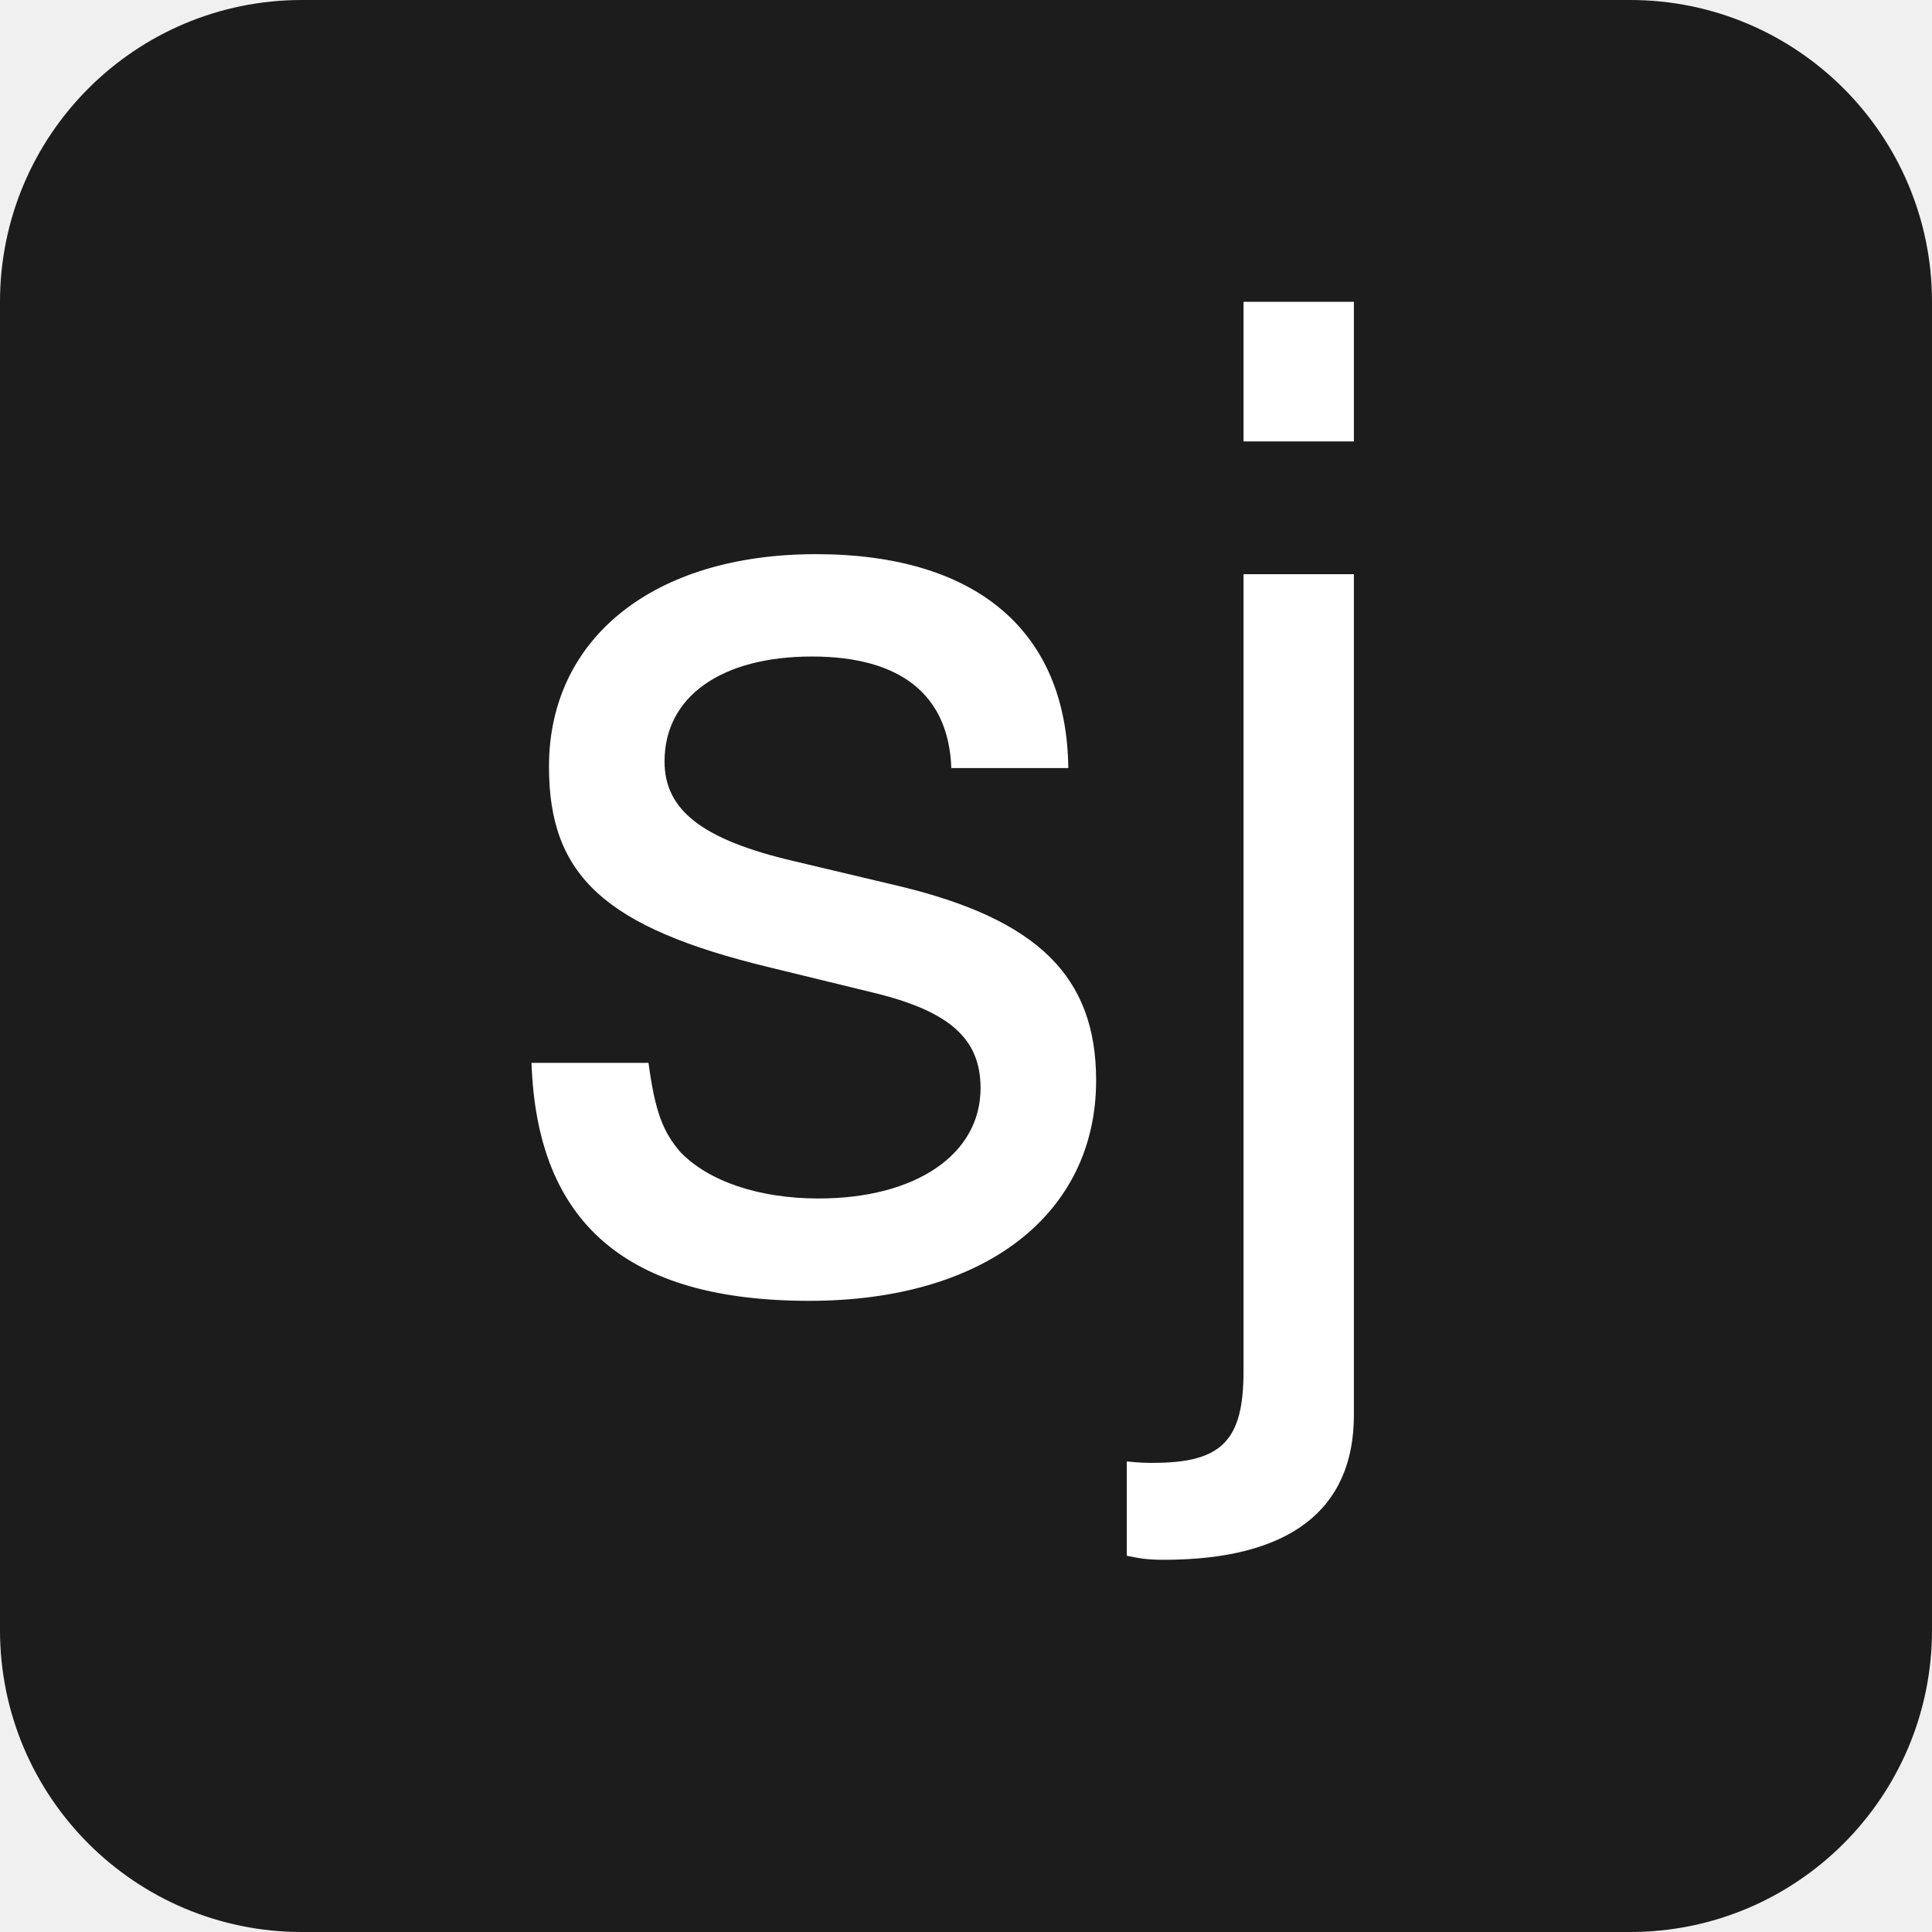
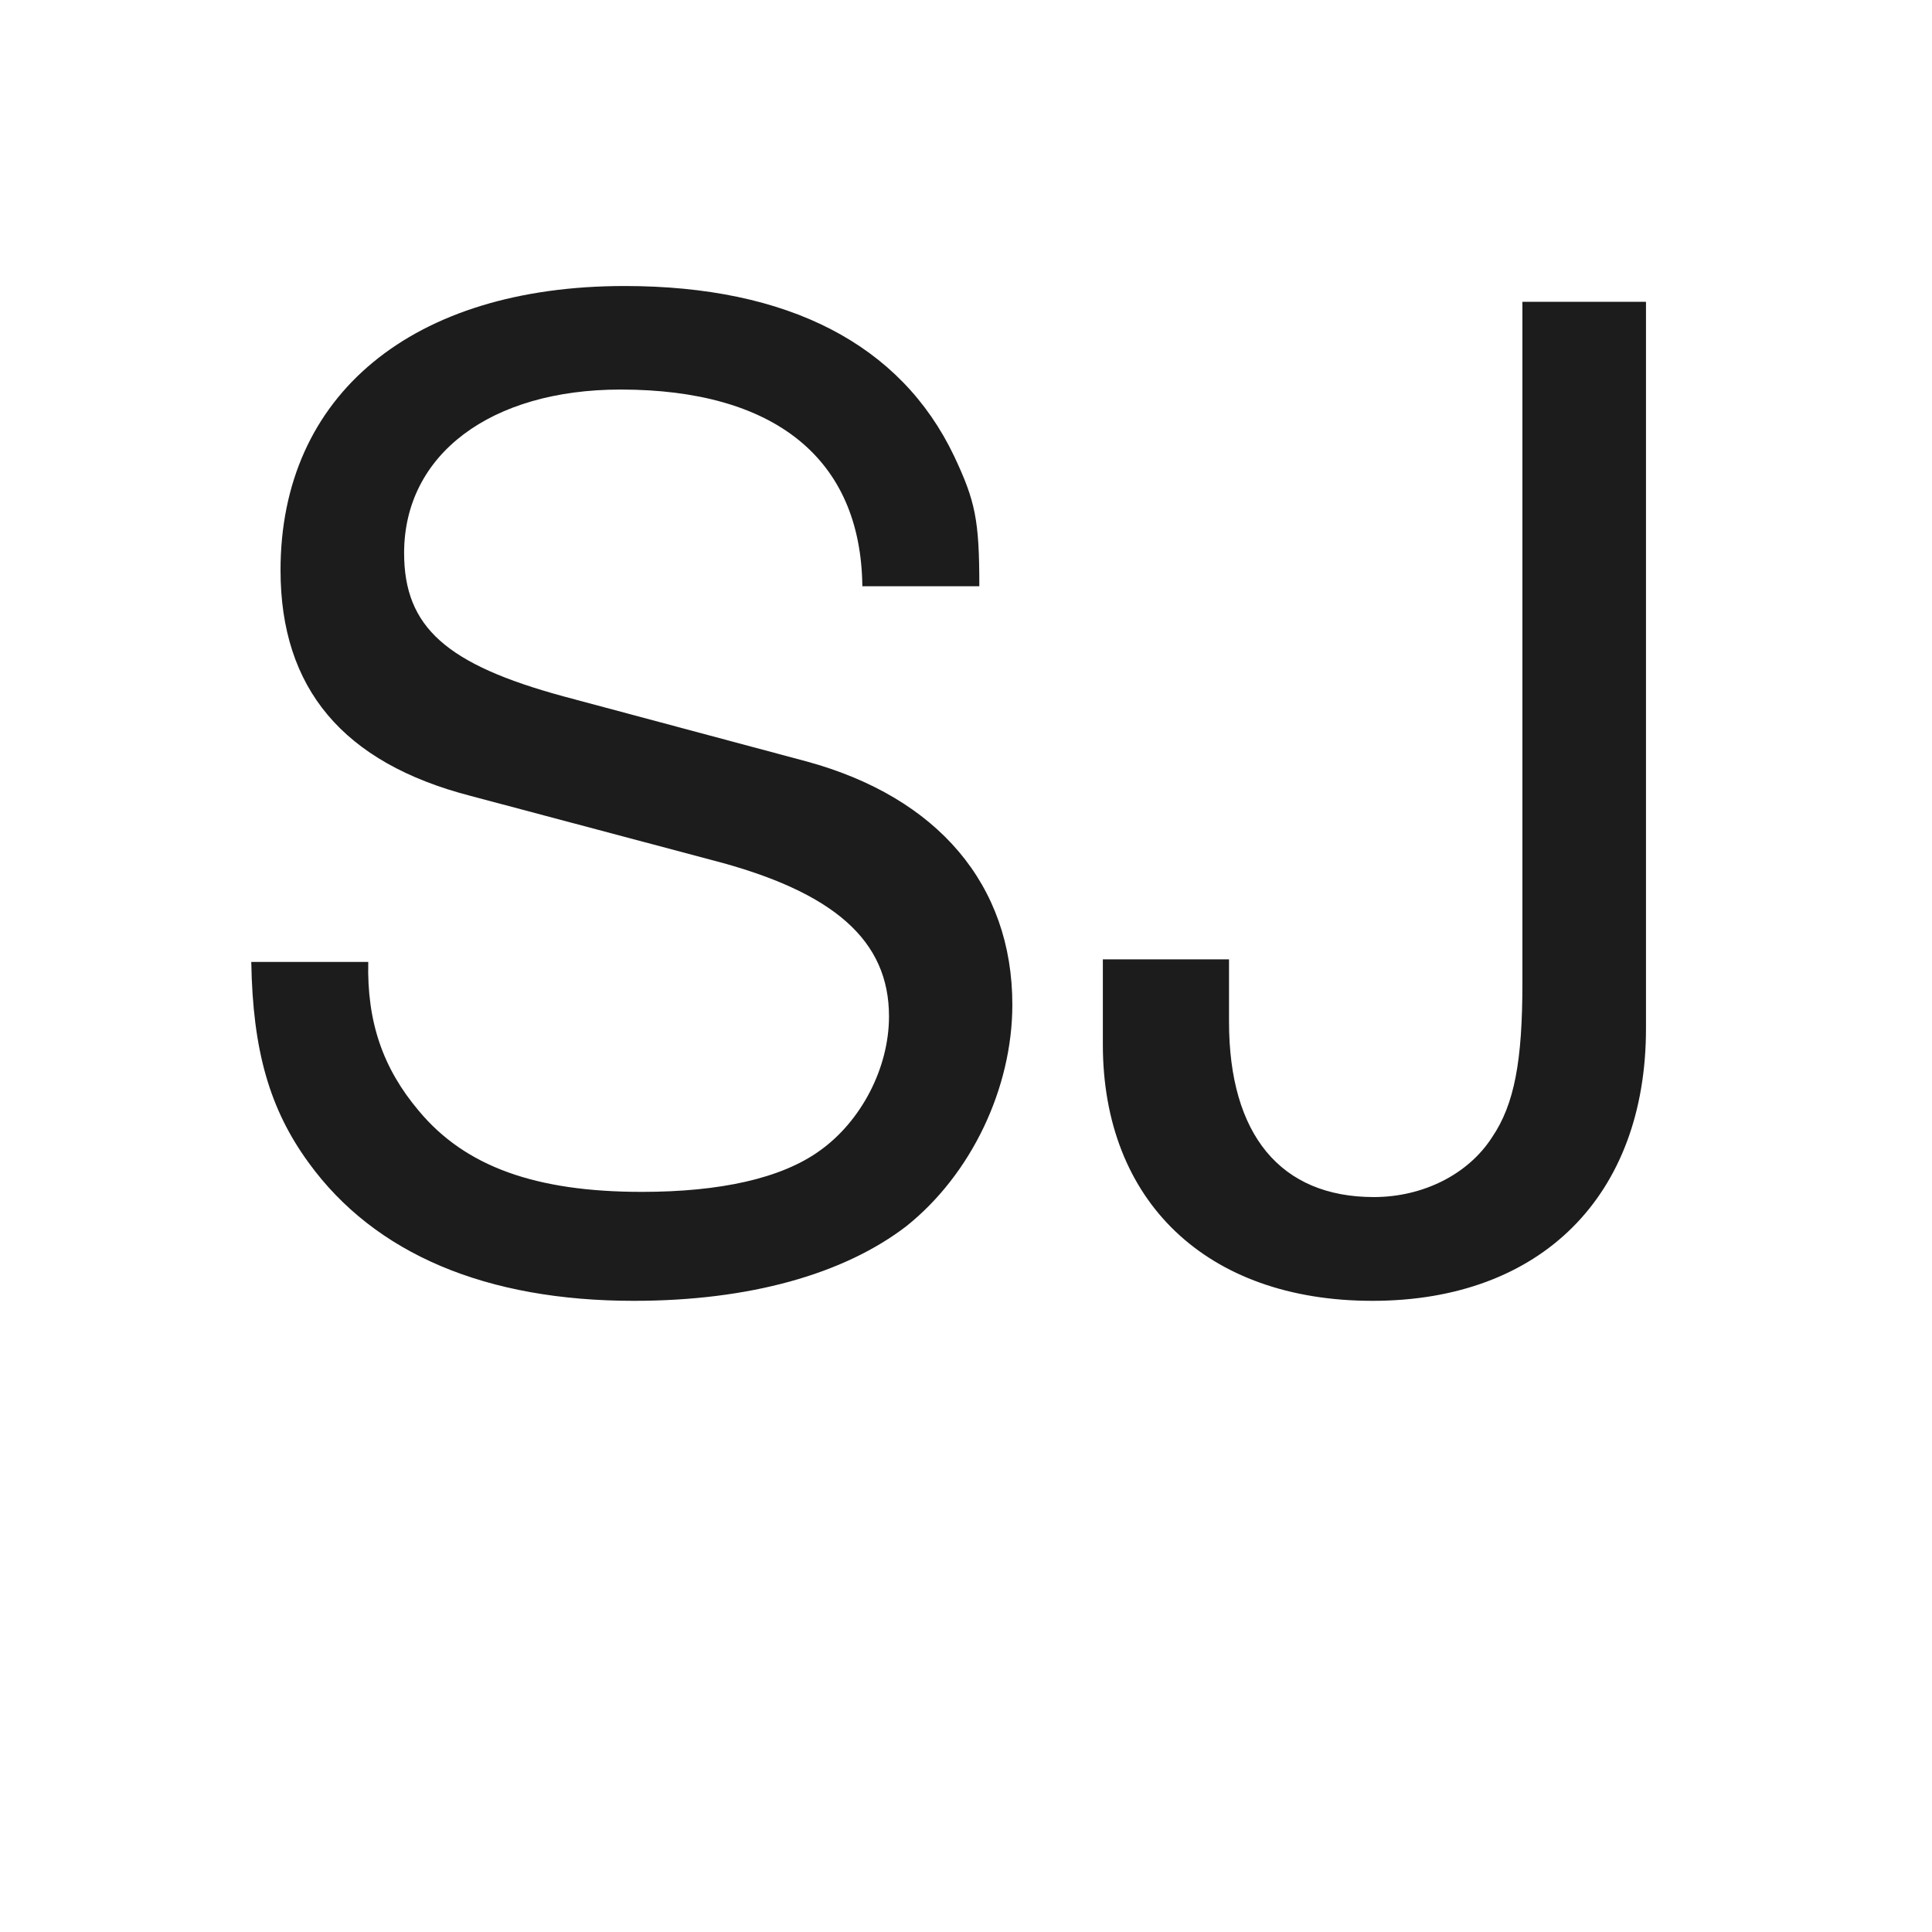
<svg xmlns="http://www.w3.org/2000/svg" viewBox="0 0 128 128">
-   <rect width="128" height="128" rx="20" fill="#1c1c1c" />
-   <text x="64" y="64" text-anchor="middle" dominant-baseline="central" font-family="'Helvetica Neue', Helvetica, Arial, sans-serif" font-size="88" font-weight="400" fill="#ffffff">sj</text>
+   <rect width="128" height="128" fill="#ffffff" />
+   <text x="64" y="64" text-anchor="middle" dominant-baseline="central" font-family="'Helvetica Neue', Helvetica, Arial, sans-serif" font-size="88" font-weight="400" fill="#1c1c1c">SJ</text>
</svg>
